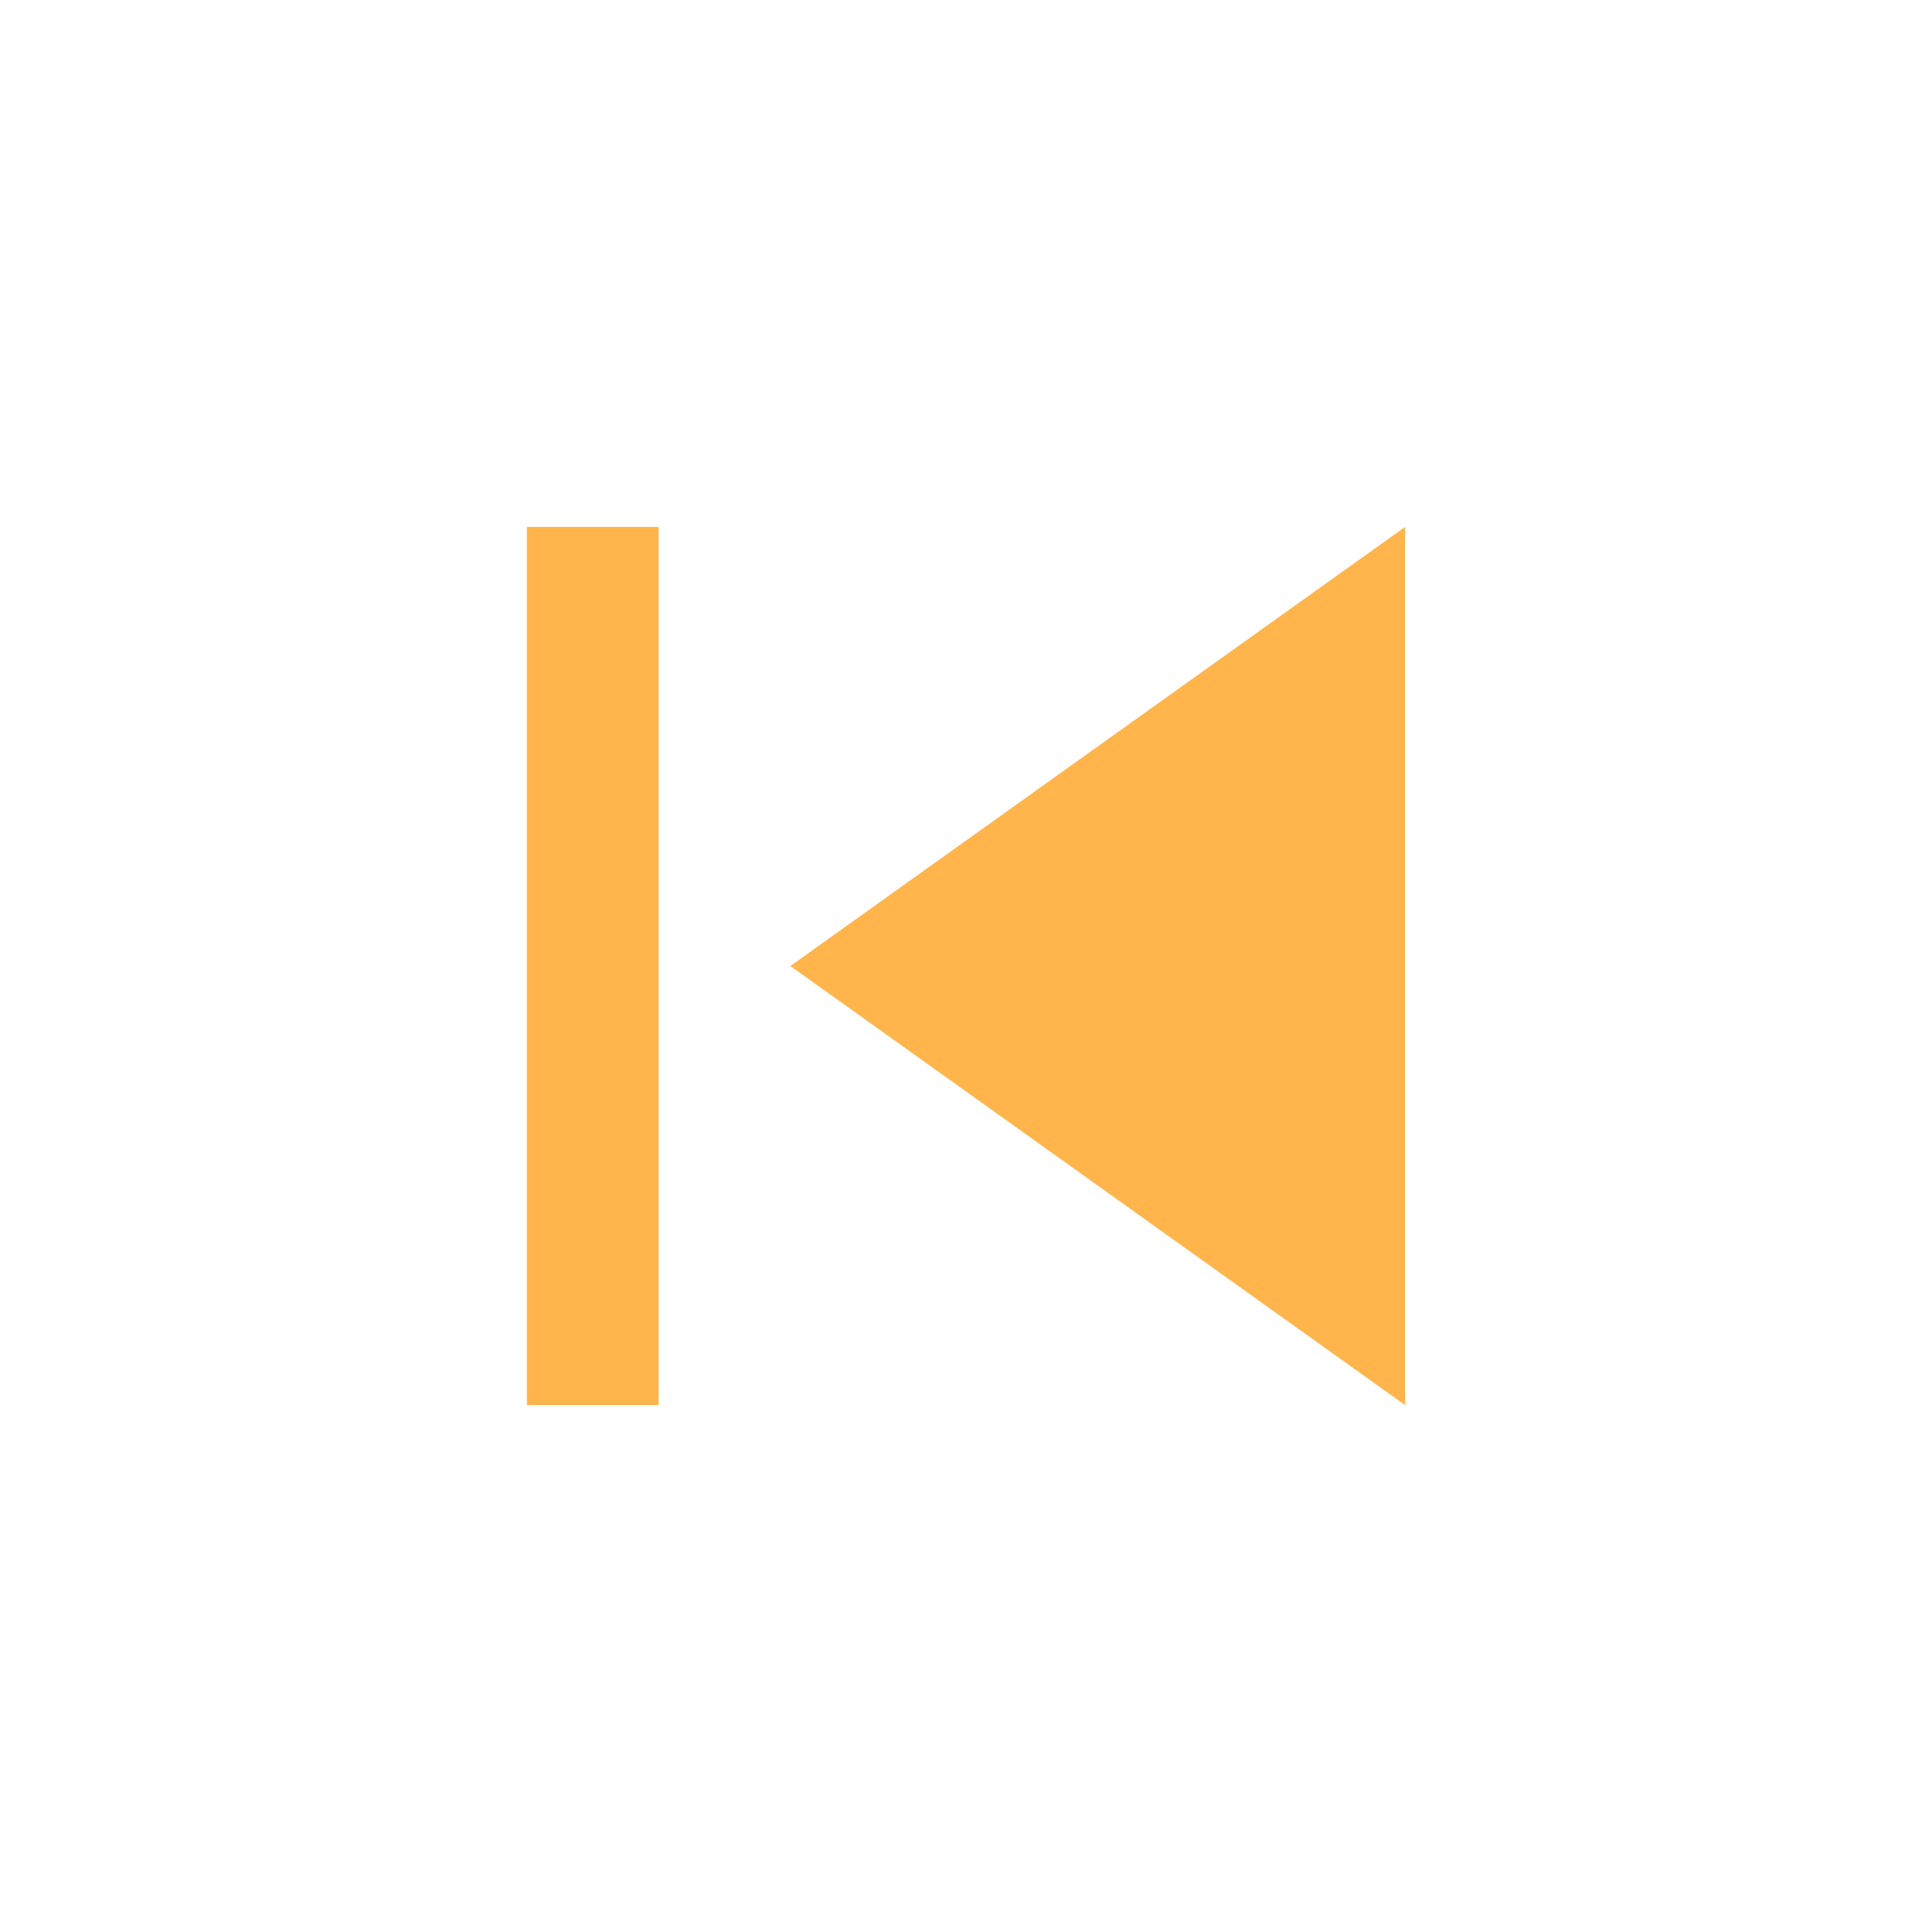
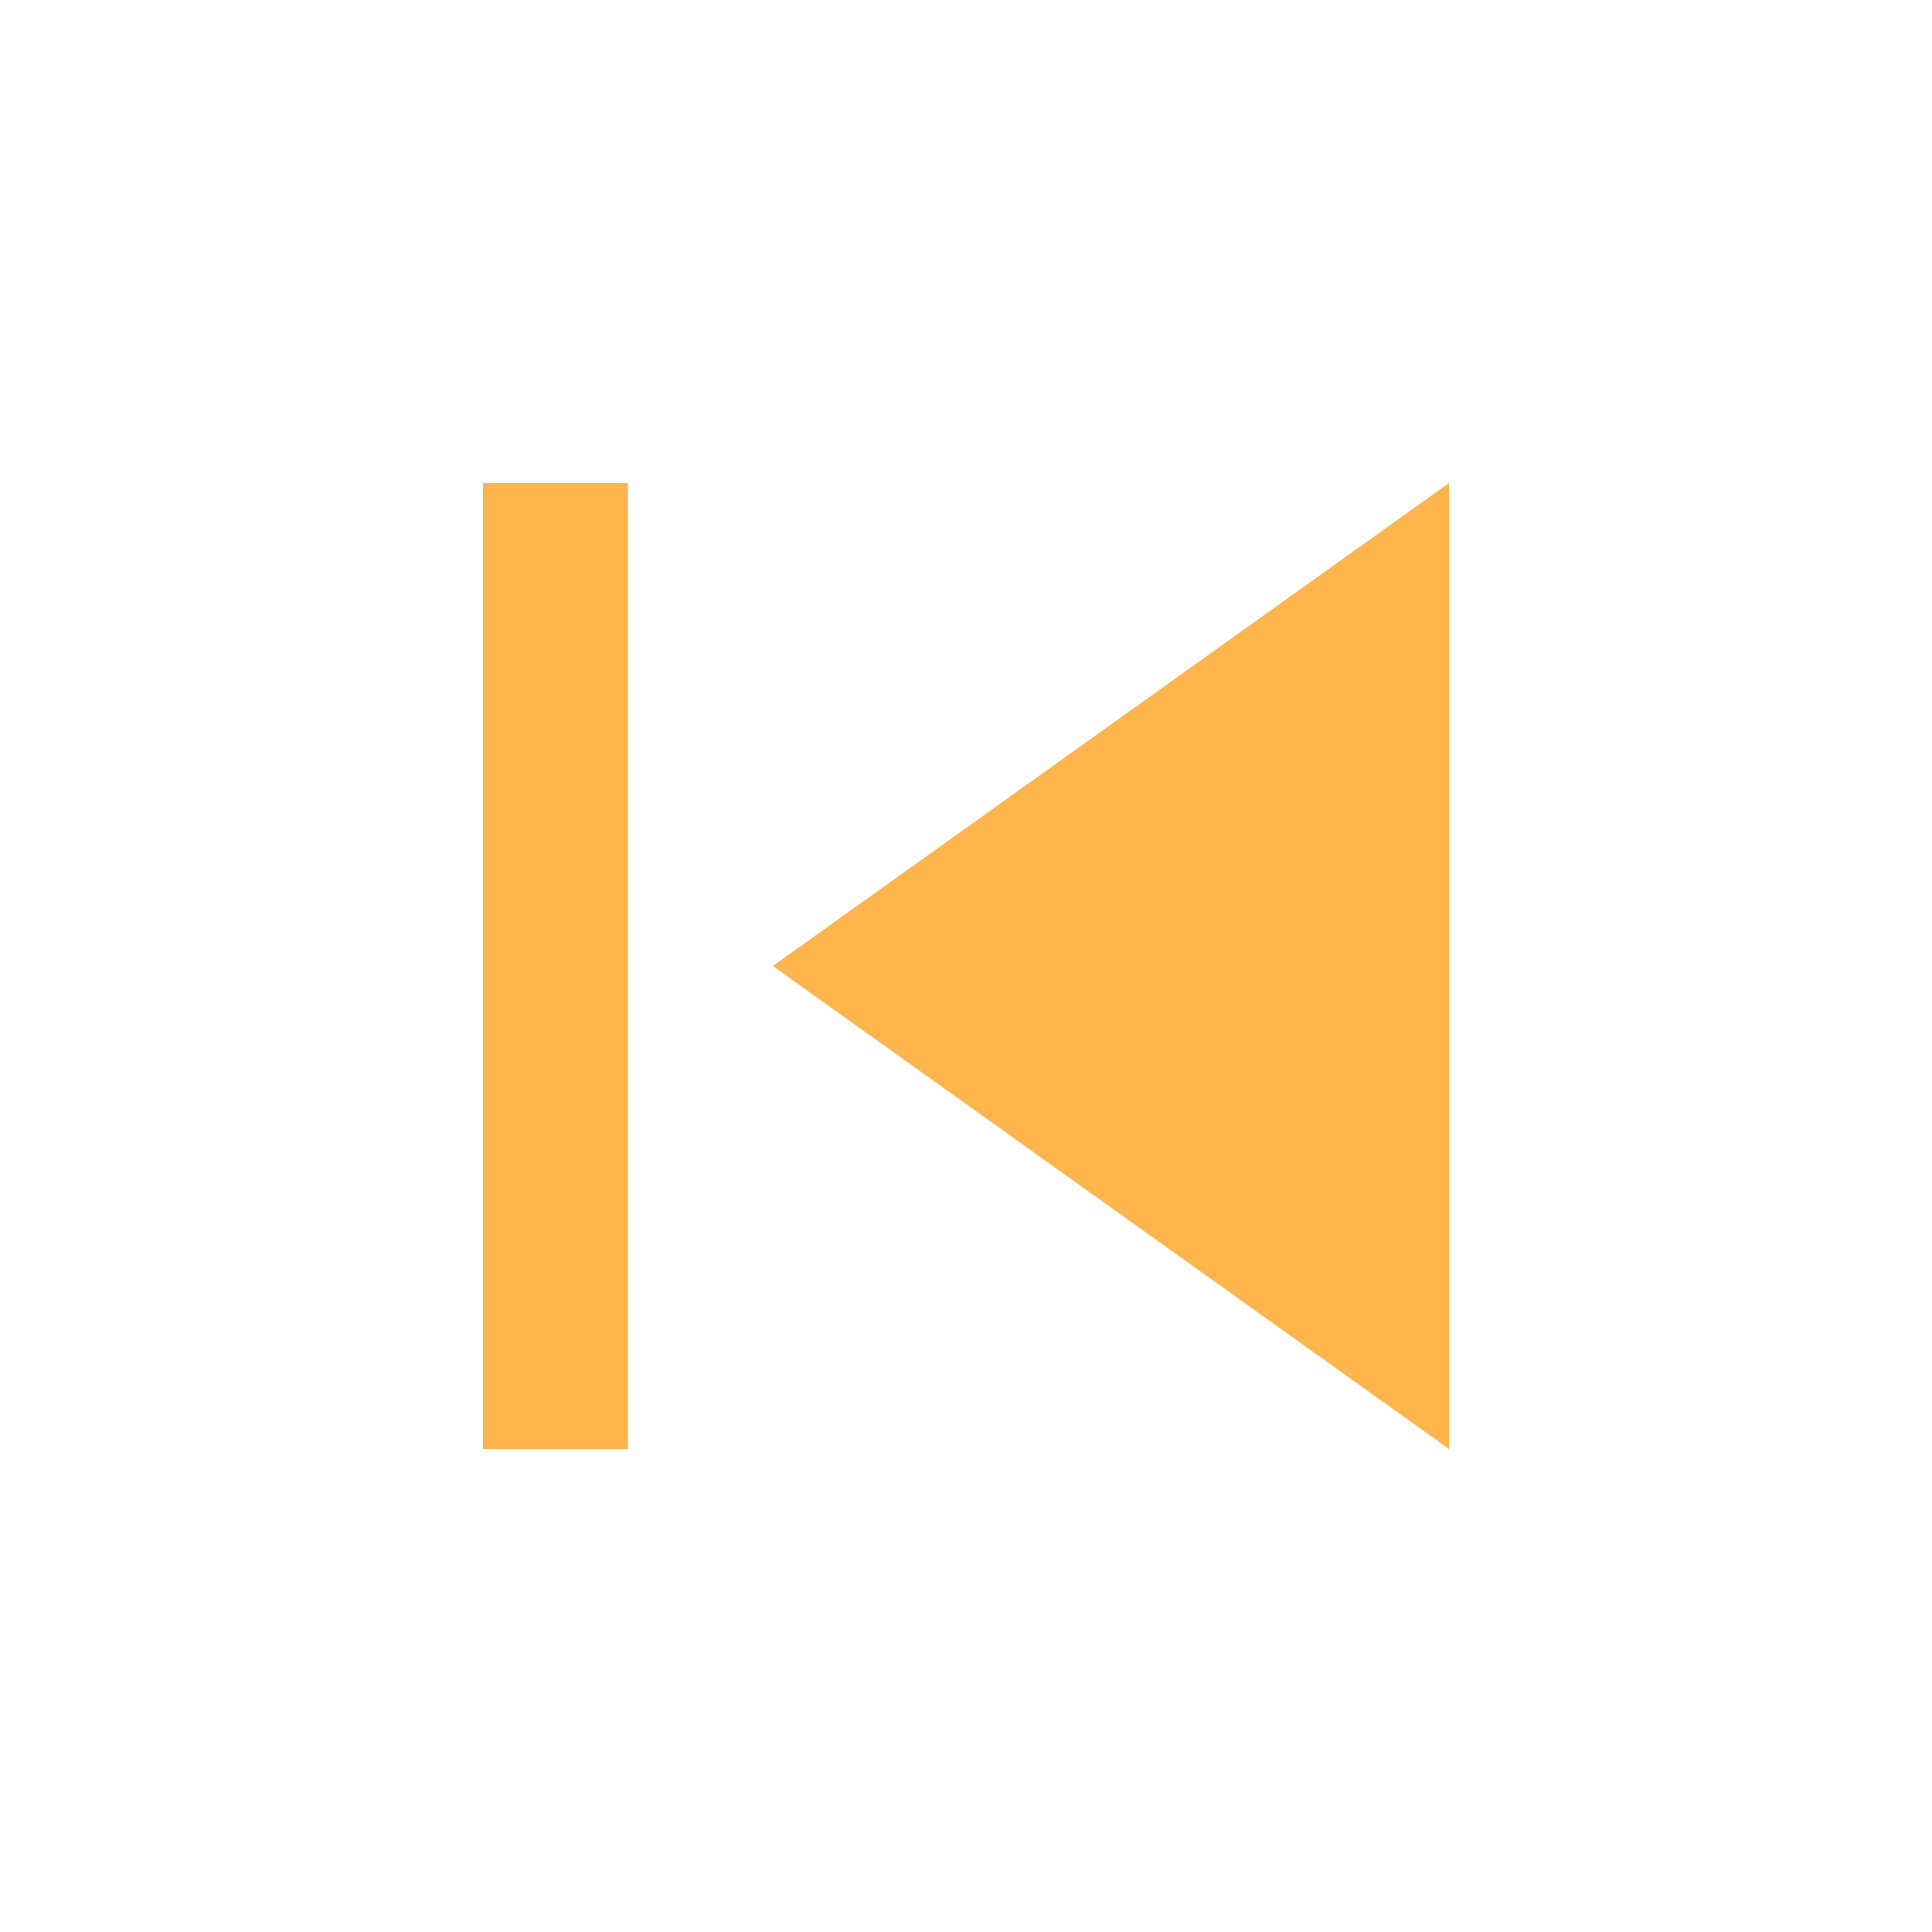
- <svg xmlns="http://www.w3.org/2000/svg" width="22" height="22" id="svg4682" version="1.1">
+ <svg xmlns="http://www.w3.org/2000/svg" width="20" height="20" id="svg4682" version="1.1">
  <defs id="defs4684" />
-   <g id="layer1" transform="translate(0,-1030.362)">
-     <path style="color:#000000;display:inline;overflow:visible;visibility:visible;opacity:1;fill:#ffb54c;fill-opacity:1;fill-rule:nonzero;stroke:none;stroke-width:1;stroke-linecap:round;stroke-linejoin:round;stroke-miterlimit:3.7;stroke-dasharray:none;stroke-dashoffset:0;stroke-opacity:1;marker:none;enable-background:accumulate" d="m 16,1046.362 0,-10 -7,5 7,5 z m -8.5,0 0,-10 -1.5,0 0,10 1.5,0 z" id="rect4195" />
+   <g id="layer1" transform="translate(0,-1032.362)">
+     <path style="color:#000000;display:inline;overflow:visible;visibility:visible;opacity:1;fill:#ffb54c;fill-opacity:1;fill-rule:nonzero;stroke:none;stroke-width:1;stroke-linecap:round;stroke-linejoin:round;stroke-miterlimit:3.7;stroke-dasharray:none;stroke-dashoffset:0;stroke-opacity:1;marker:none;enable-background:accumulate" d="m 15,1047.362 0,-10 -7,5 7,5 z m -8.5,0 0,-10 -1.5,0 0,10 1.5,0 z" id="rect4195" />
  </g>
</svg>
